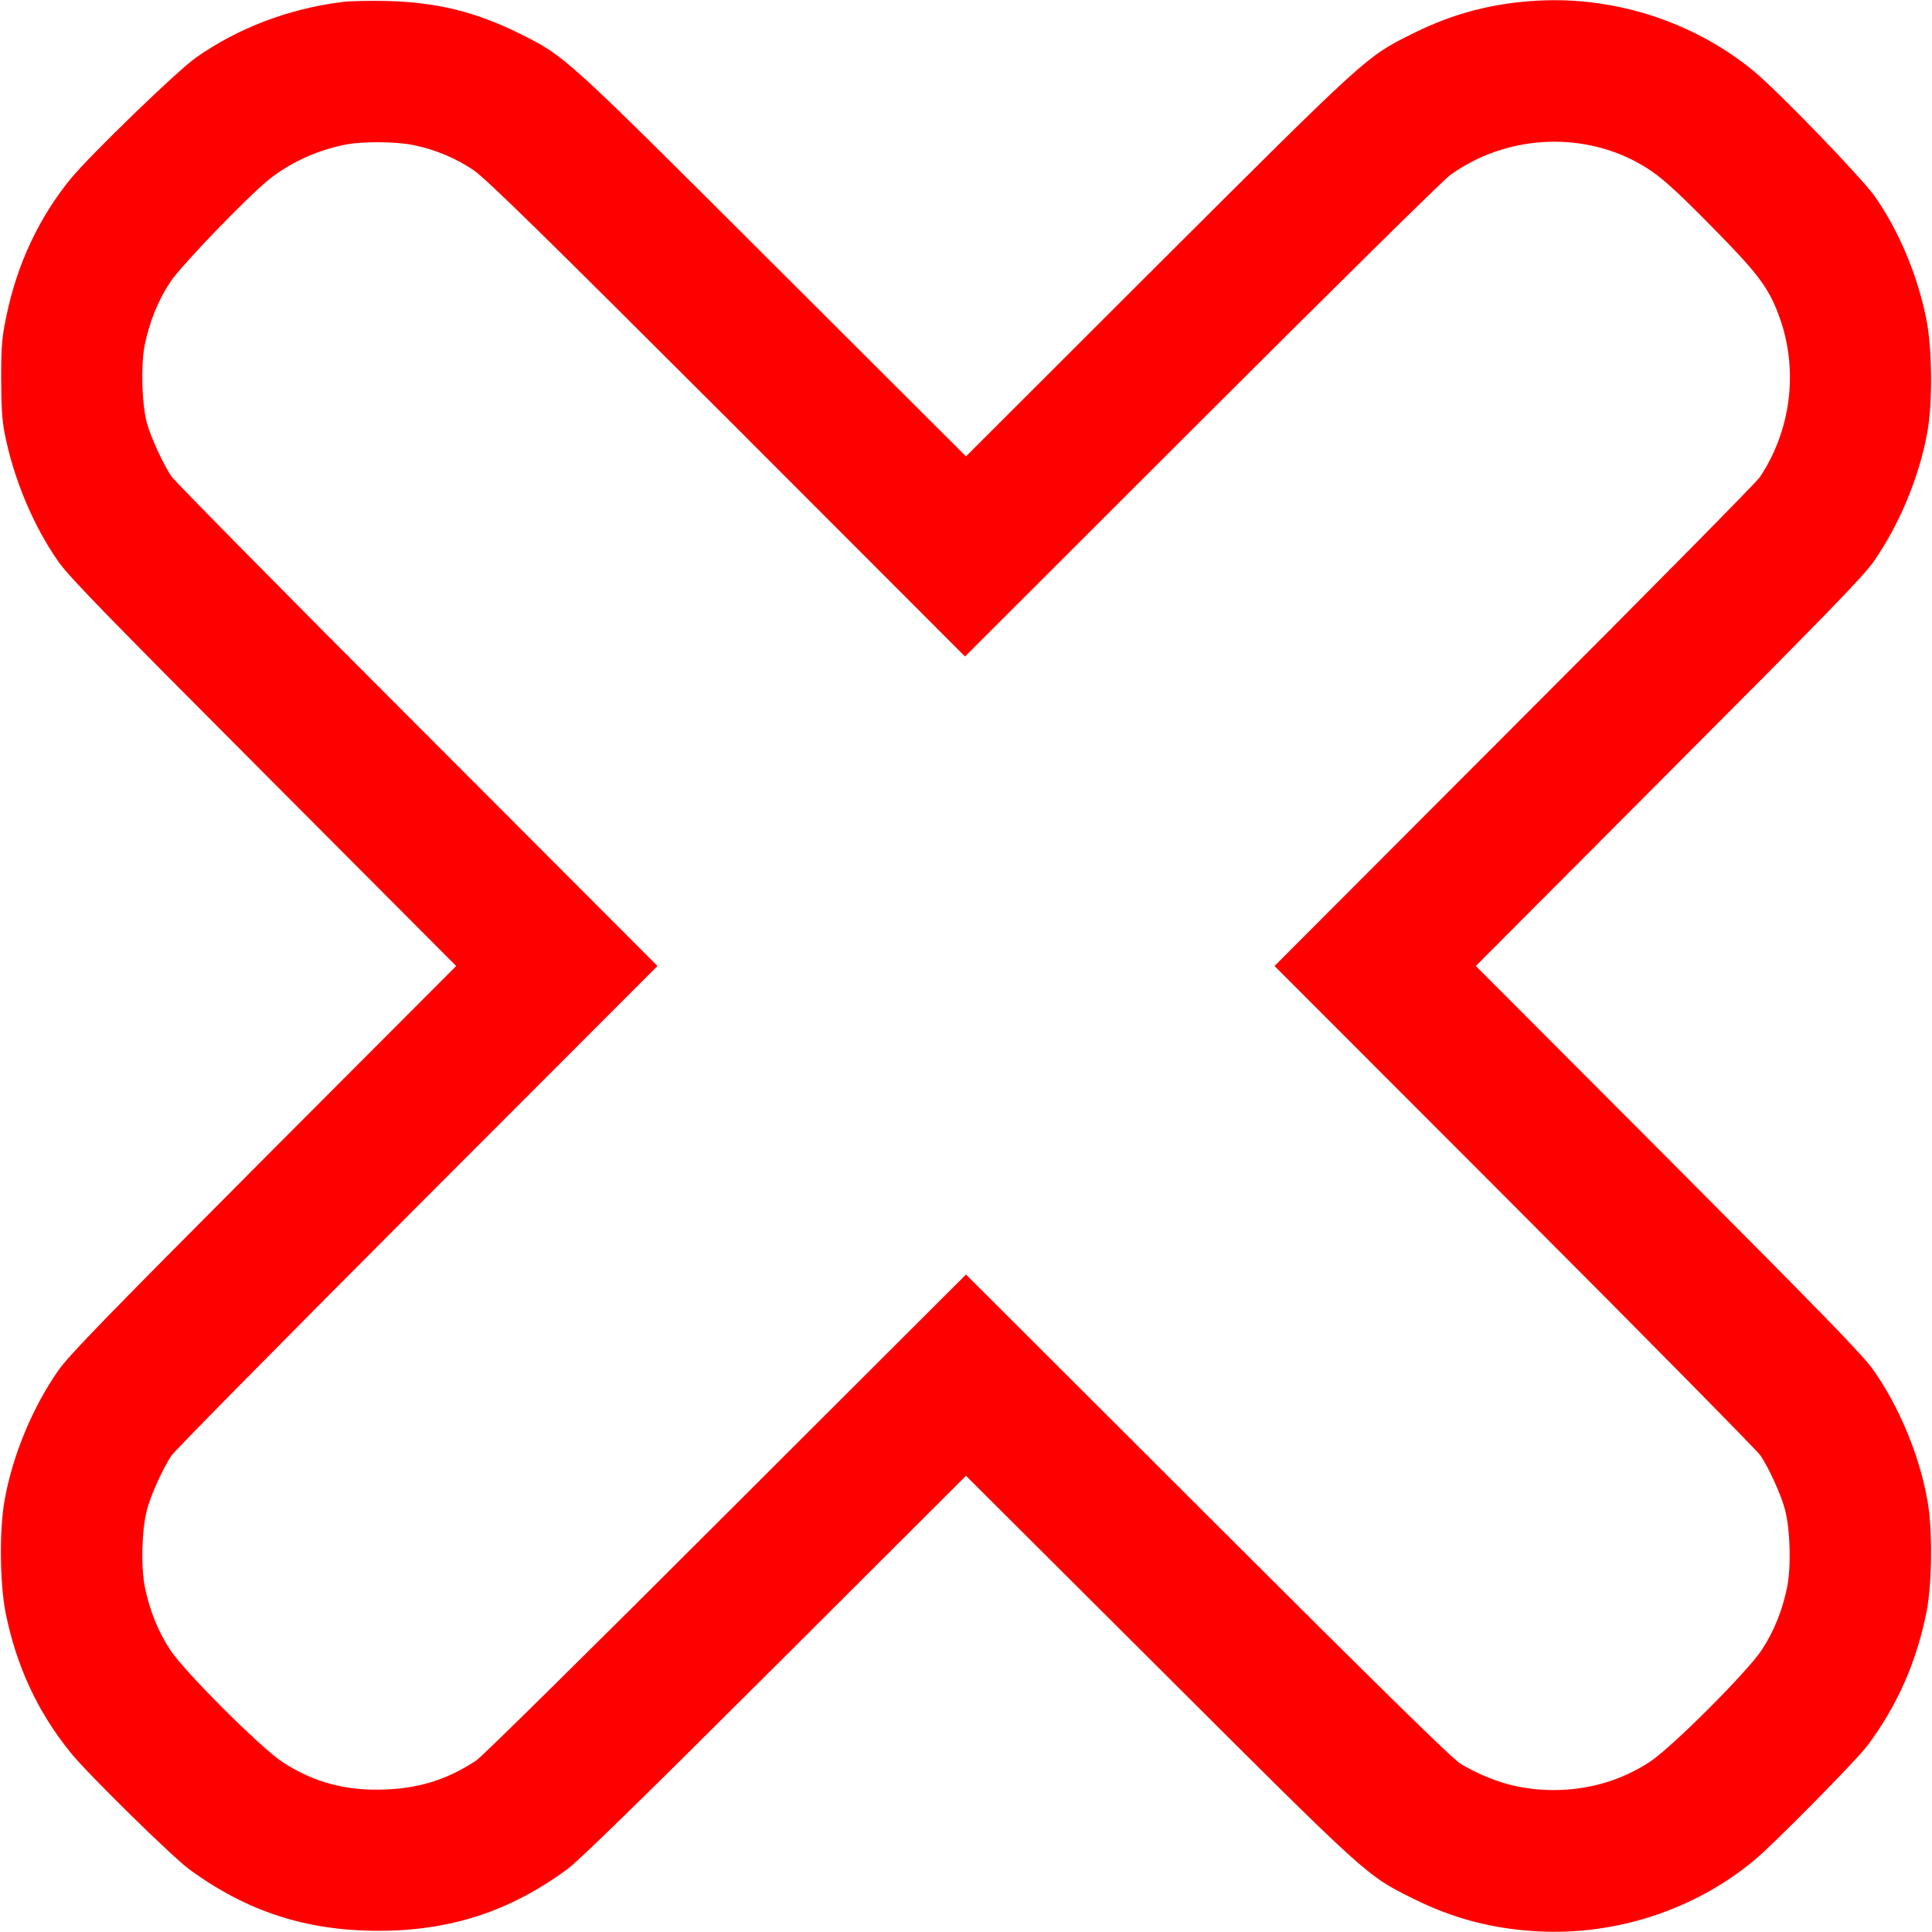
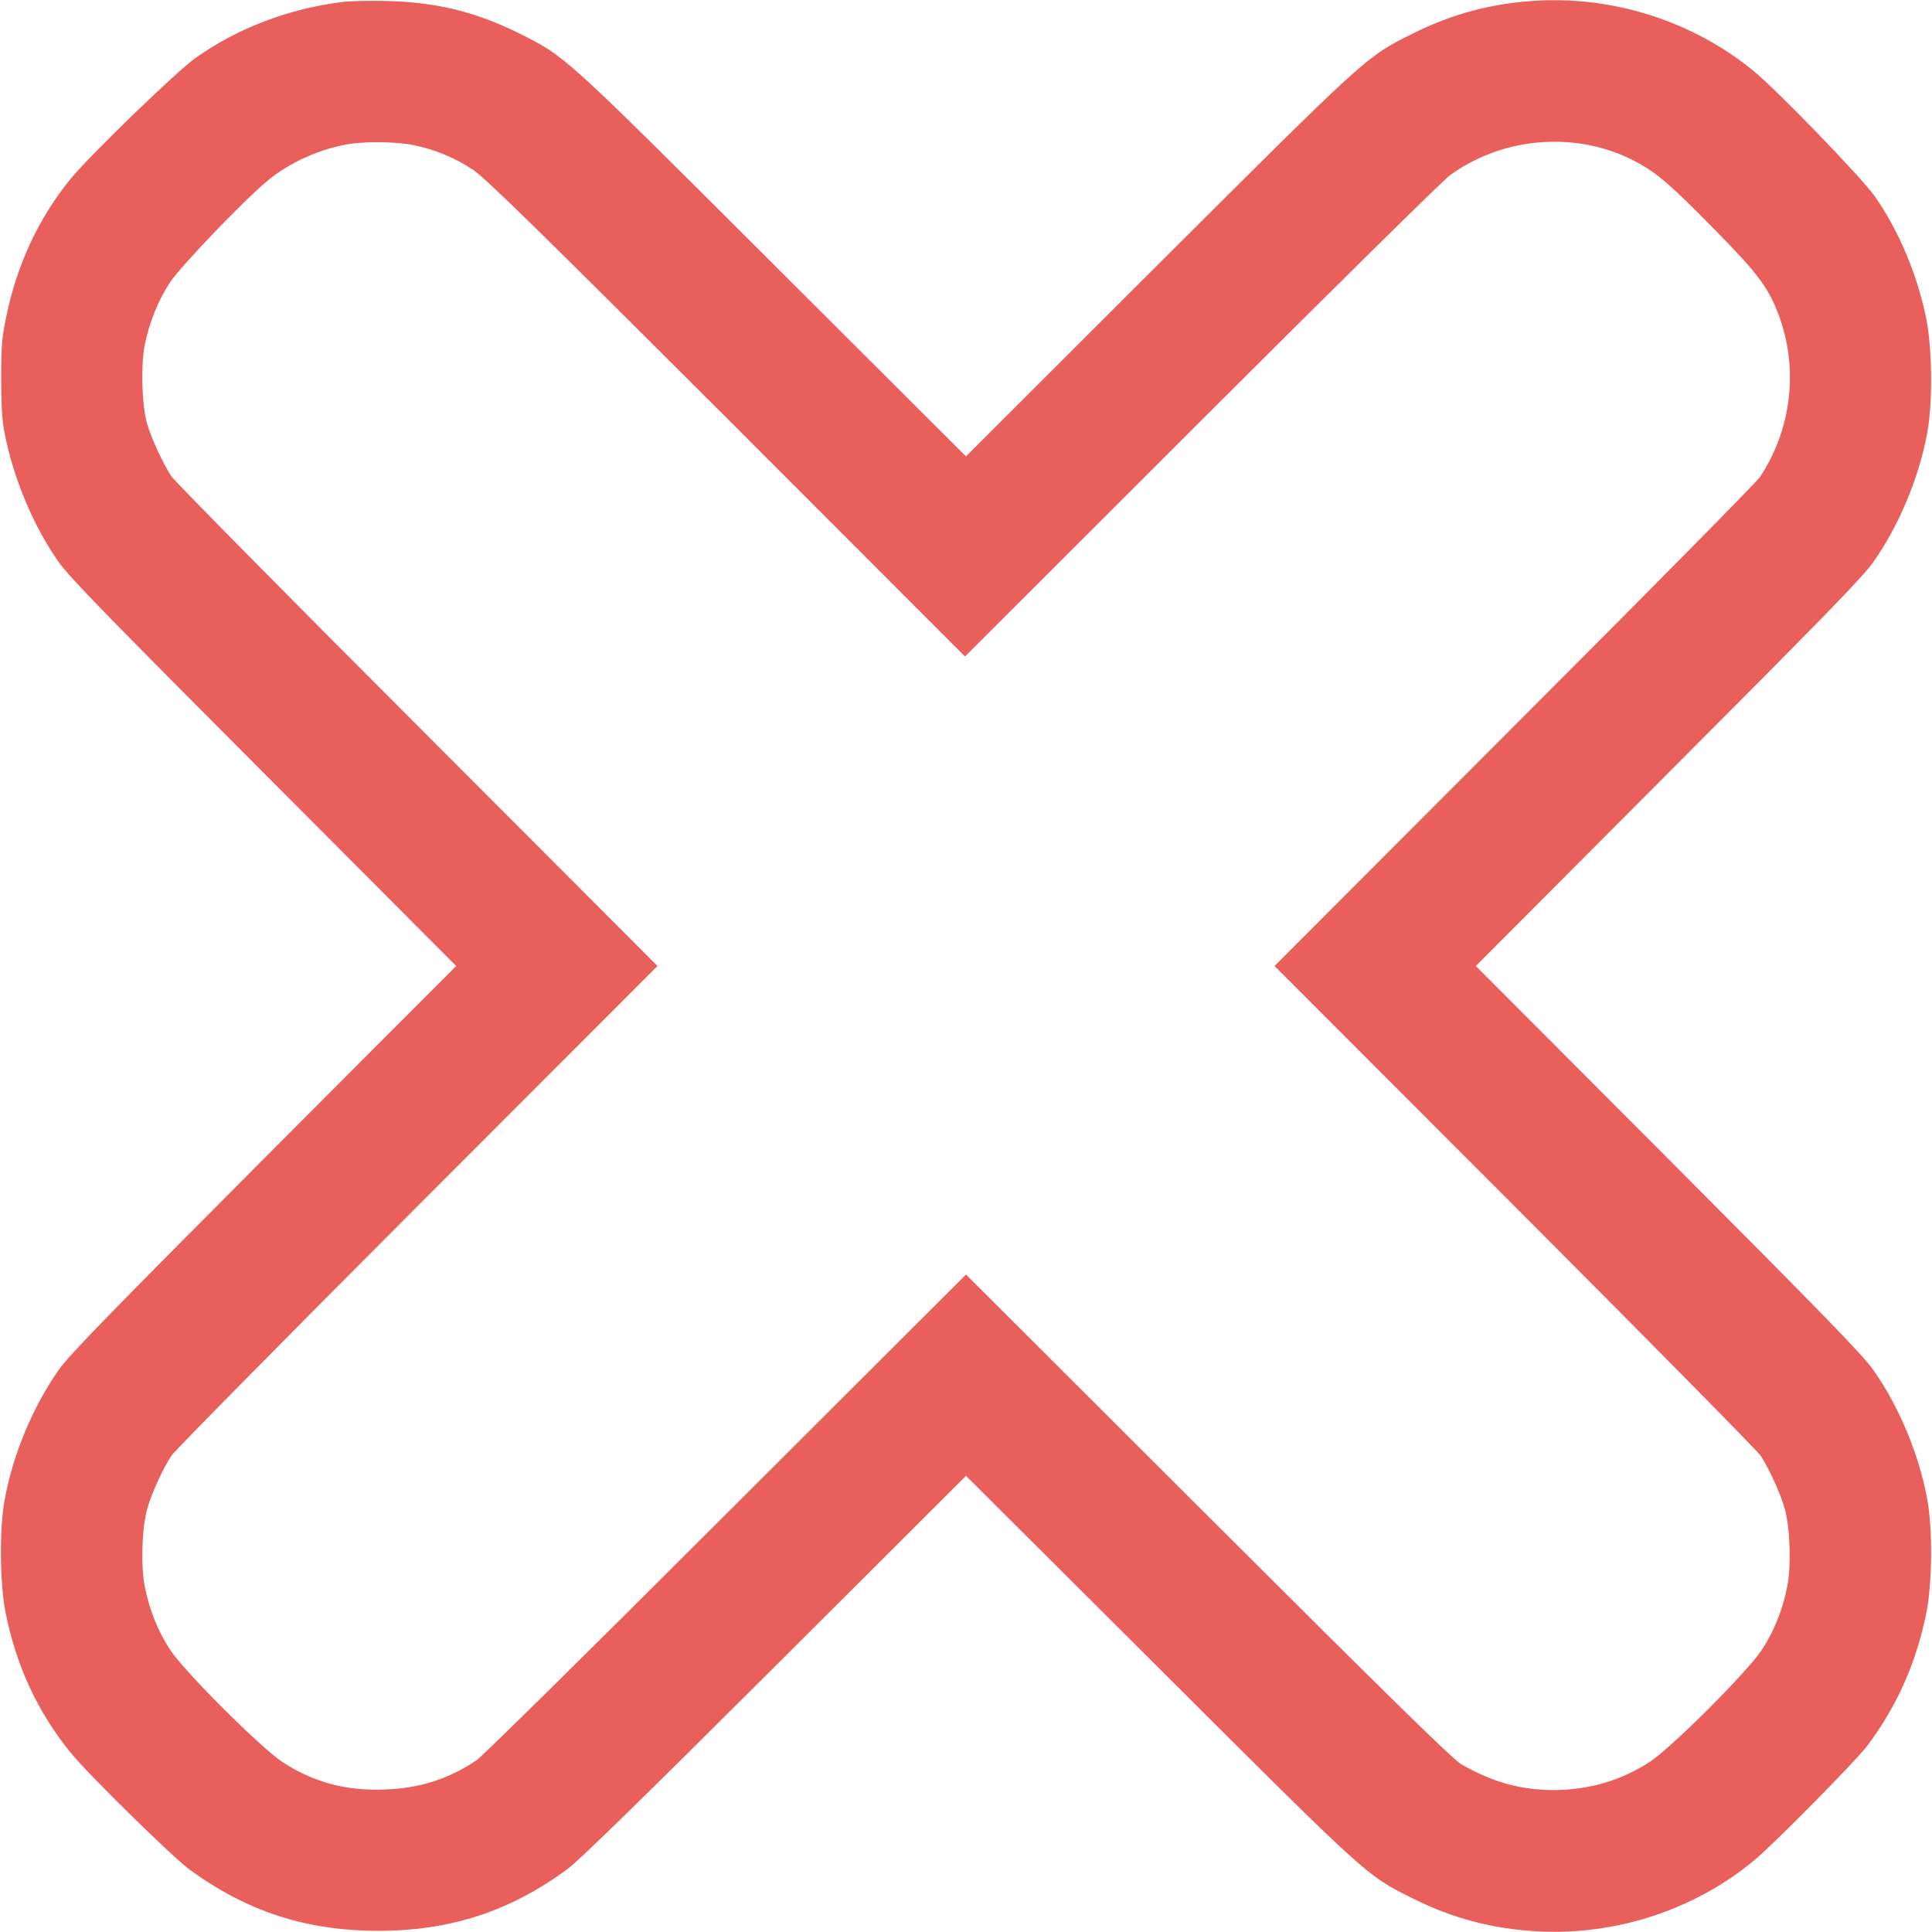
<svg xmlns="http://www.w3.org/2000/svg" version="1.0" width="980pt" height="980pt" viewBox="0 0 980 980" preserveAspectRatio="xMidYMid meet">
-   <g transform="translate(0,980) scale(0.1,-0.1)" fill="#ff0000" stroke="none">
+   <g transform="translate(0,980) scale(0.1,-0.1)" fill="#E85F5C" stroke="none">
    <path d="M1737 9790 c-272 -34 -530 -132 -744 -283 -95 -67 -531 -489 -633 -612 -160 -195 -272 -432 -326 -691 -24 -114 -28 -152 -28 -319 0 -141 4 -213 17 -280 45 -232 146 -473 274 -655 55 -78 245 -273 1042 -1072 l975 -978 -975 -977 c-797 -800 -987 -995 -1042 -1073 -130 -185 -232 -429 -273 -656 -28 -150 -25 -423 4 -572 54 -272 163 -506 330 -712 87 -108 514 -527 602 -592 292 -214 594 -312 960 -312 364 0 668 99 958 313 61 45 375 352 1055 1030 l967 965 978 -975 c1067 -1065 1052 -1051 1287 -1168 205 -103 409 -156 640 -168 394 -20 790 110 1090 358 95 77 521 509 577 584 151 201 249 423 300 677 29 149 32 422 4 572 -41 227 -143 471 -273 656 -55 78 -245 273 -1042 1073 l-975 977 975 978 c797 799 987 994 1042 1072 130 185 232 429 273 656 28 150 25 423 -4 572 -45 226 -140 452 -263 627 -69 97 -489 532 -614 635 -301 247 -696 377 -1090 357 -231 -12 -435 -65 -640 -168 -235 -117 -220 -103 -1288 -1168 l-977 -976 -978 976 c-1067 1065 -1053 1052 -1287 1169 -222 110 -420 159 -675 165 -85 2 -186 0 -223 -5z m361 -726 c108 -22 214 -66 304 -127 61 -41 344 -318 1286 -1259 l1207 -1208 1200 1199 c660 659 1227 1219 1261 1243 277 200 656 225 953 62 101 -56 169 -115 391 -341 226 -230 277 -300 331 -455 91 -265 52 -564 -104 -798 -16 -25 -577 -593 -1246 -1262 l-1216 -1218 1216 -1217 c669 -670 1231 -1240 1249 -1266 45 -68 105 -200 125 -277 26 -101 31 -289 10 -391 -23 -115 -66 -223 -127 -316 -70 -109 -462 -501 -571 -571 -144 -94 -310 -142 -487 -142 -167 0 -312 41 -468 131 -43 25 -365 341 -1285 1259 l-1227 1225 -1218 -1216 c-669 -669 -1238 -1231 -1265 -1248 -140 -94 -285 -141 -458 -148 -200 -9 -367 35 -526 139 -109 71 -502 463 -571 571 -61 93 -104 202 -127 316 -21 102 -16 290 10 391 20 77 80 209 125 277 18 26 580 596 1249 1266 l1216 1217 -1216 1218 c-669 669 -1231 1239 -1249 1265 -44 66 -105 199 -125 272 -26 95 -31 294 -11 395 24 116 67 224 128 317 54 83 391 433 503 523 106 84 235 144 375 174 89 20 264 19 358 0z" />
  </g>
</svg>
